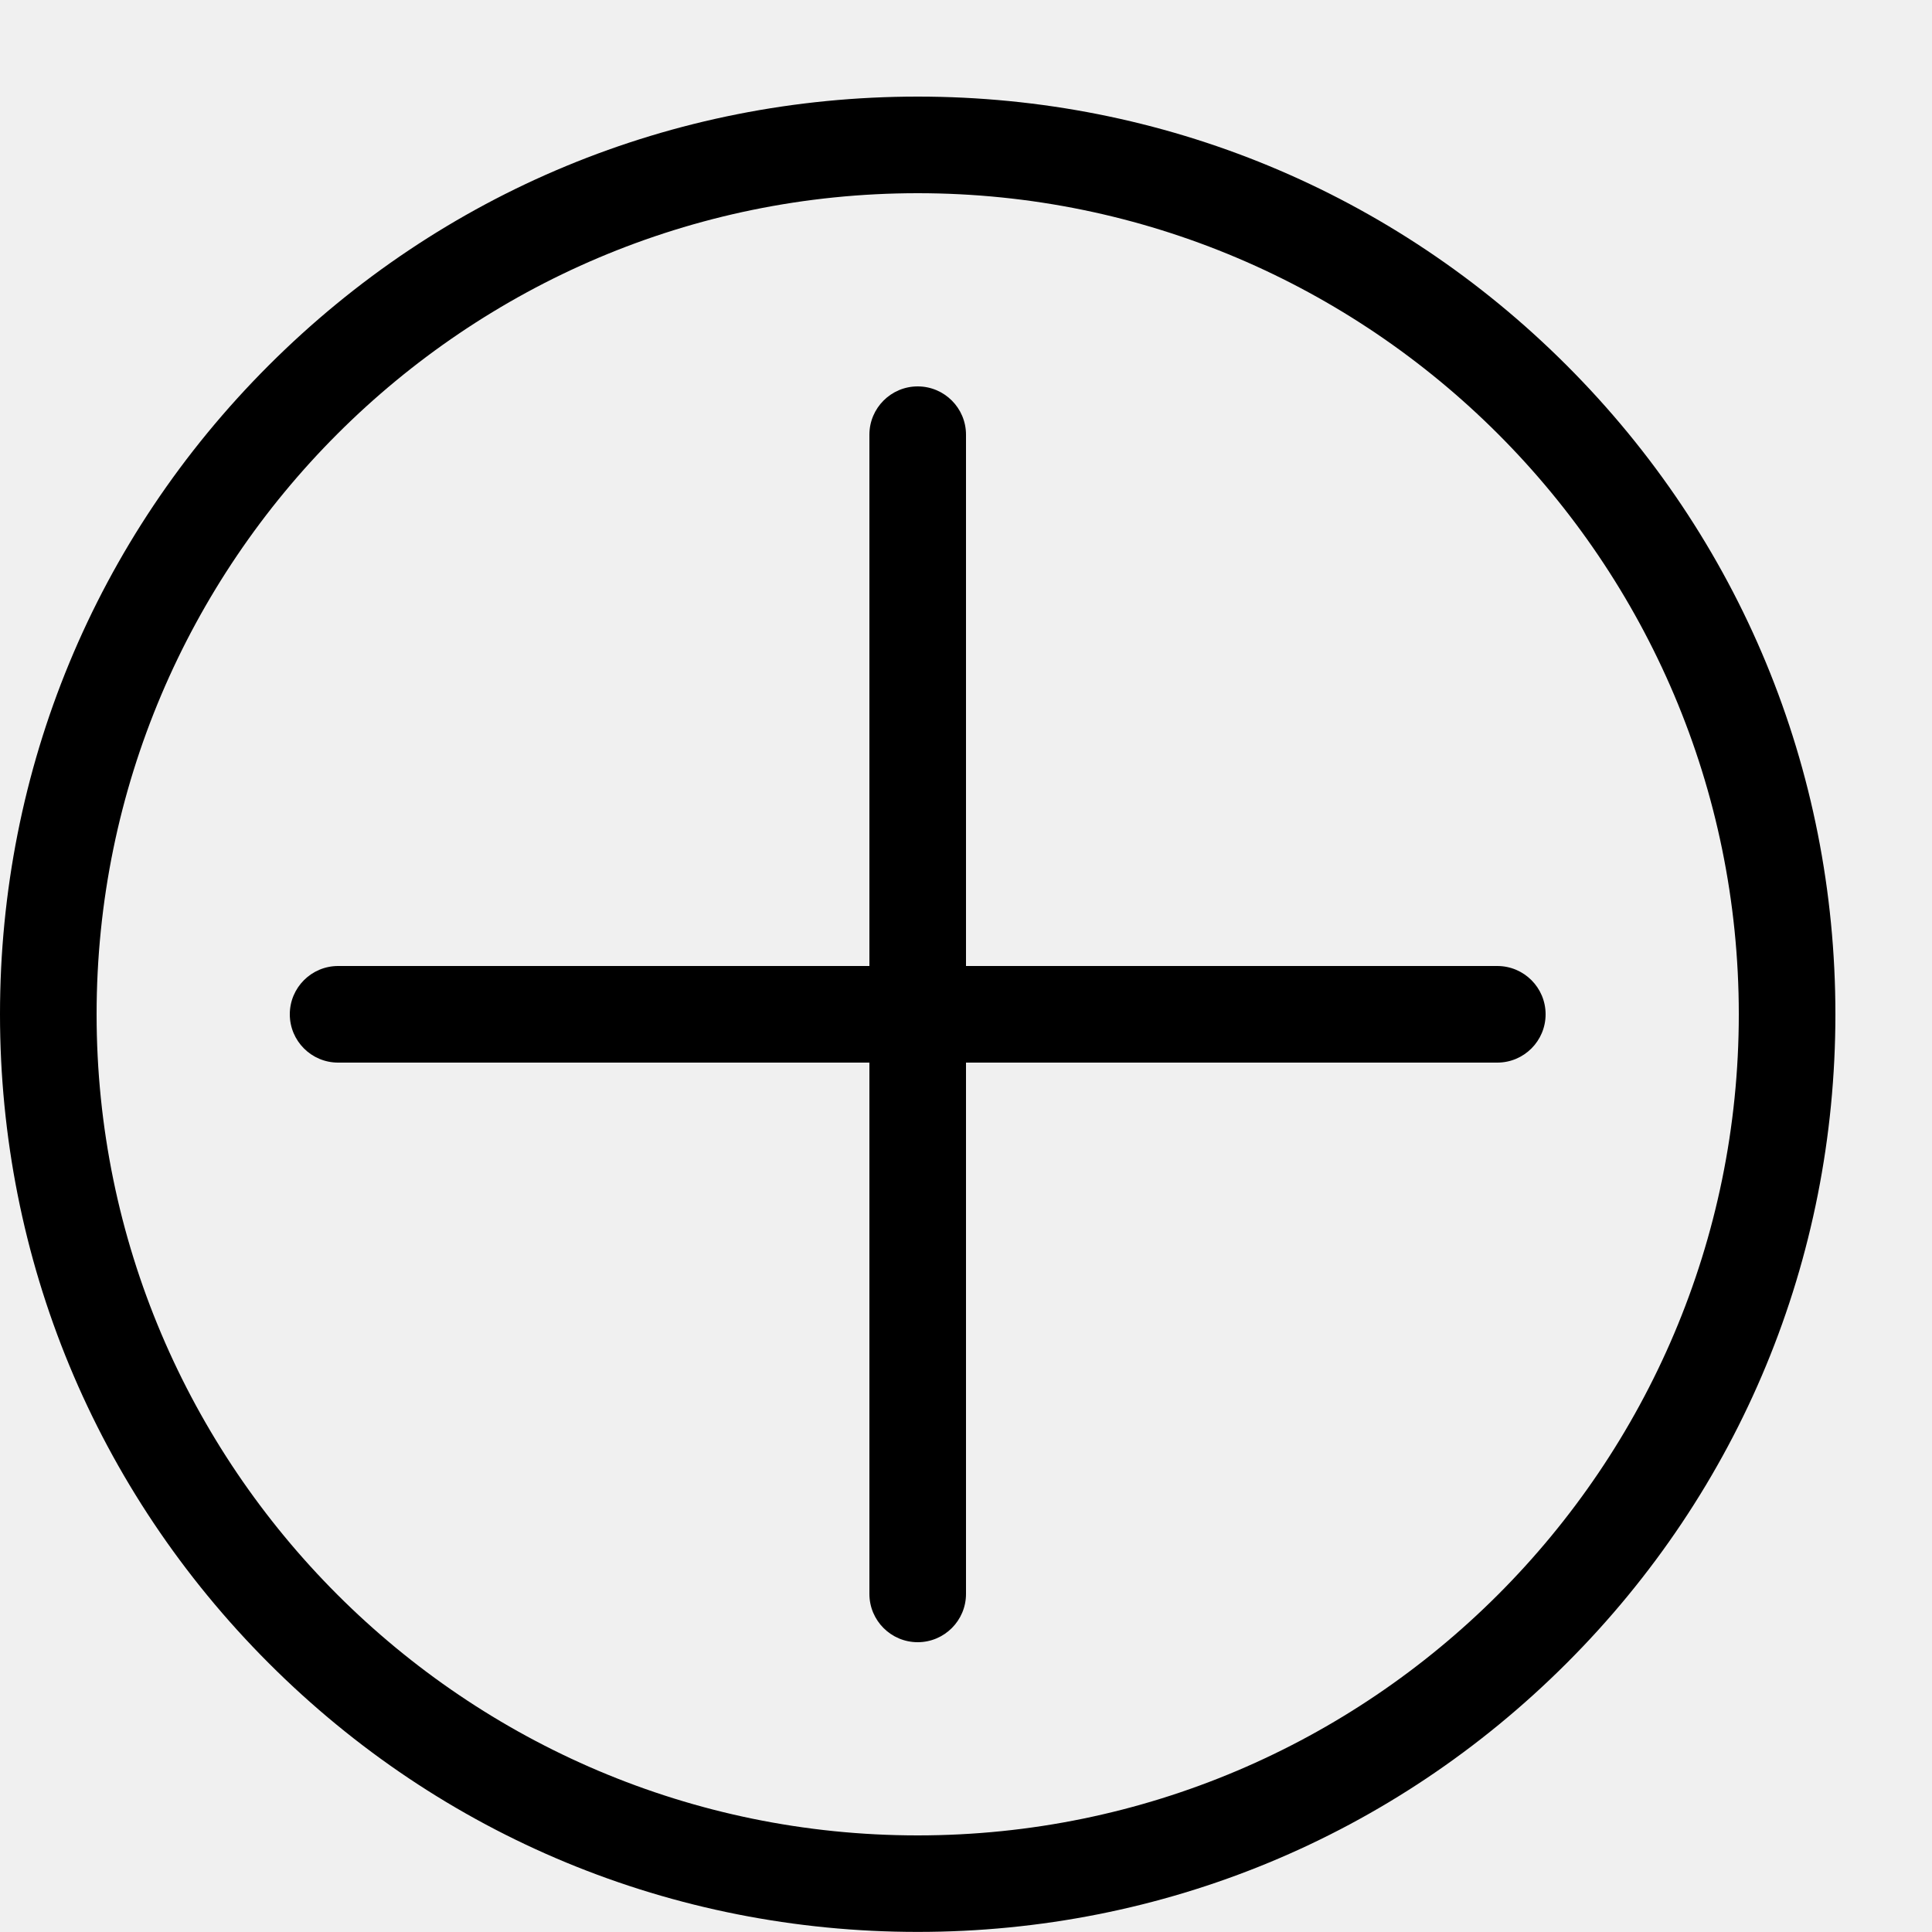
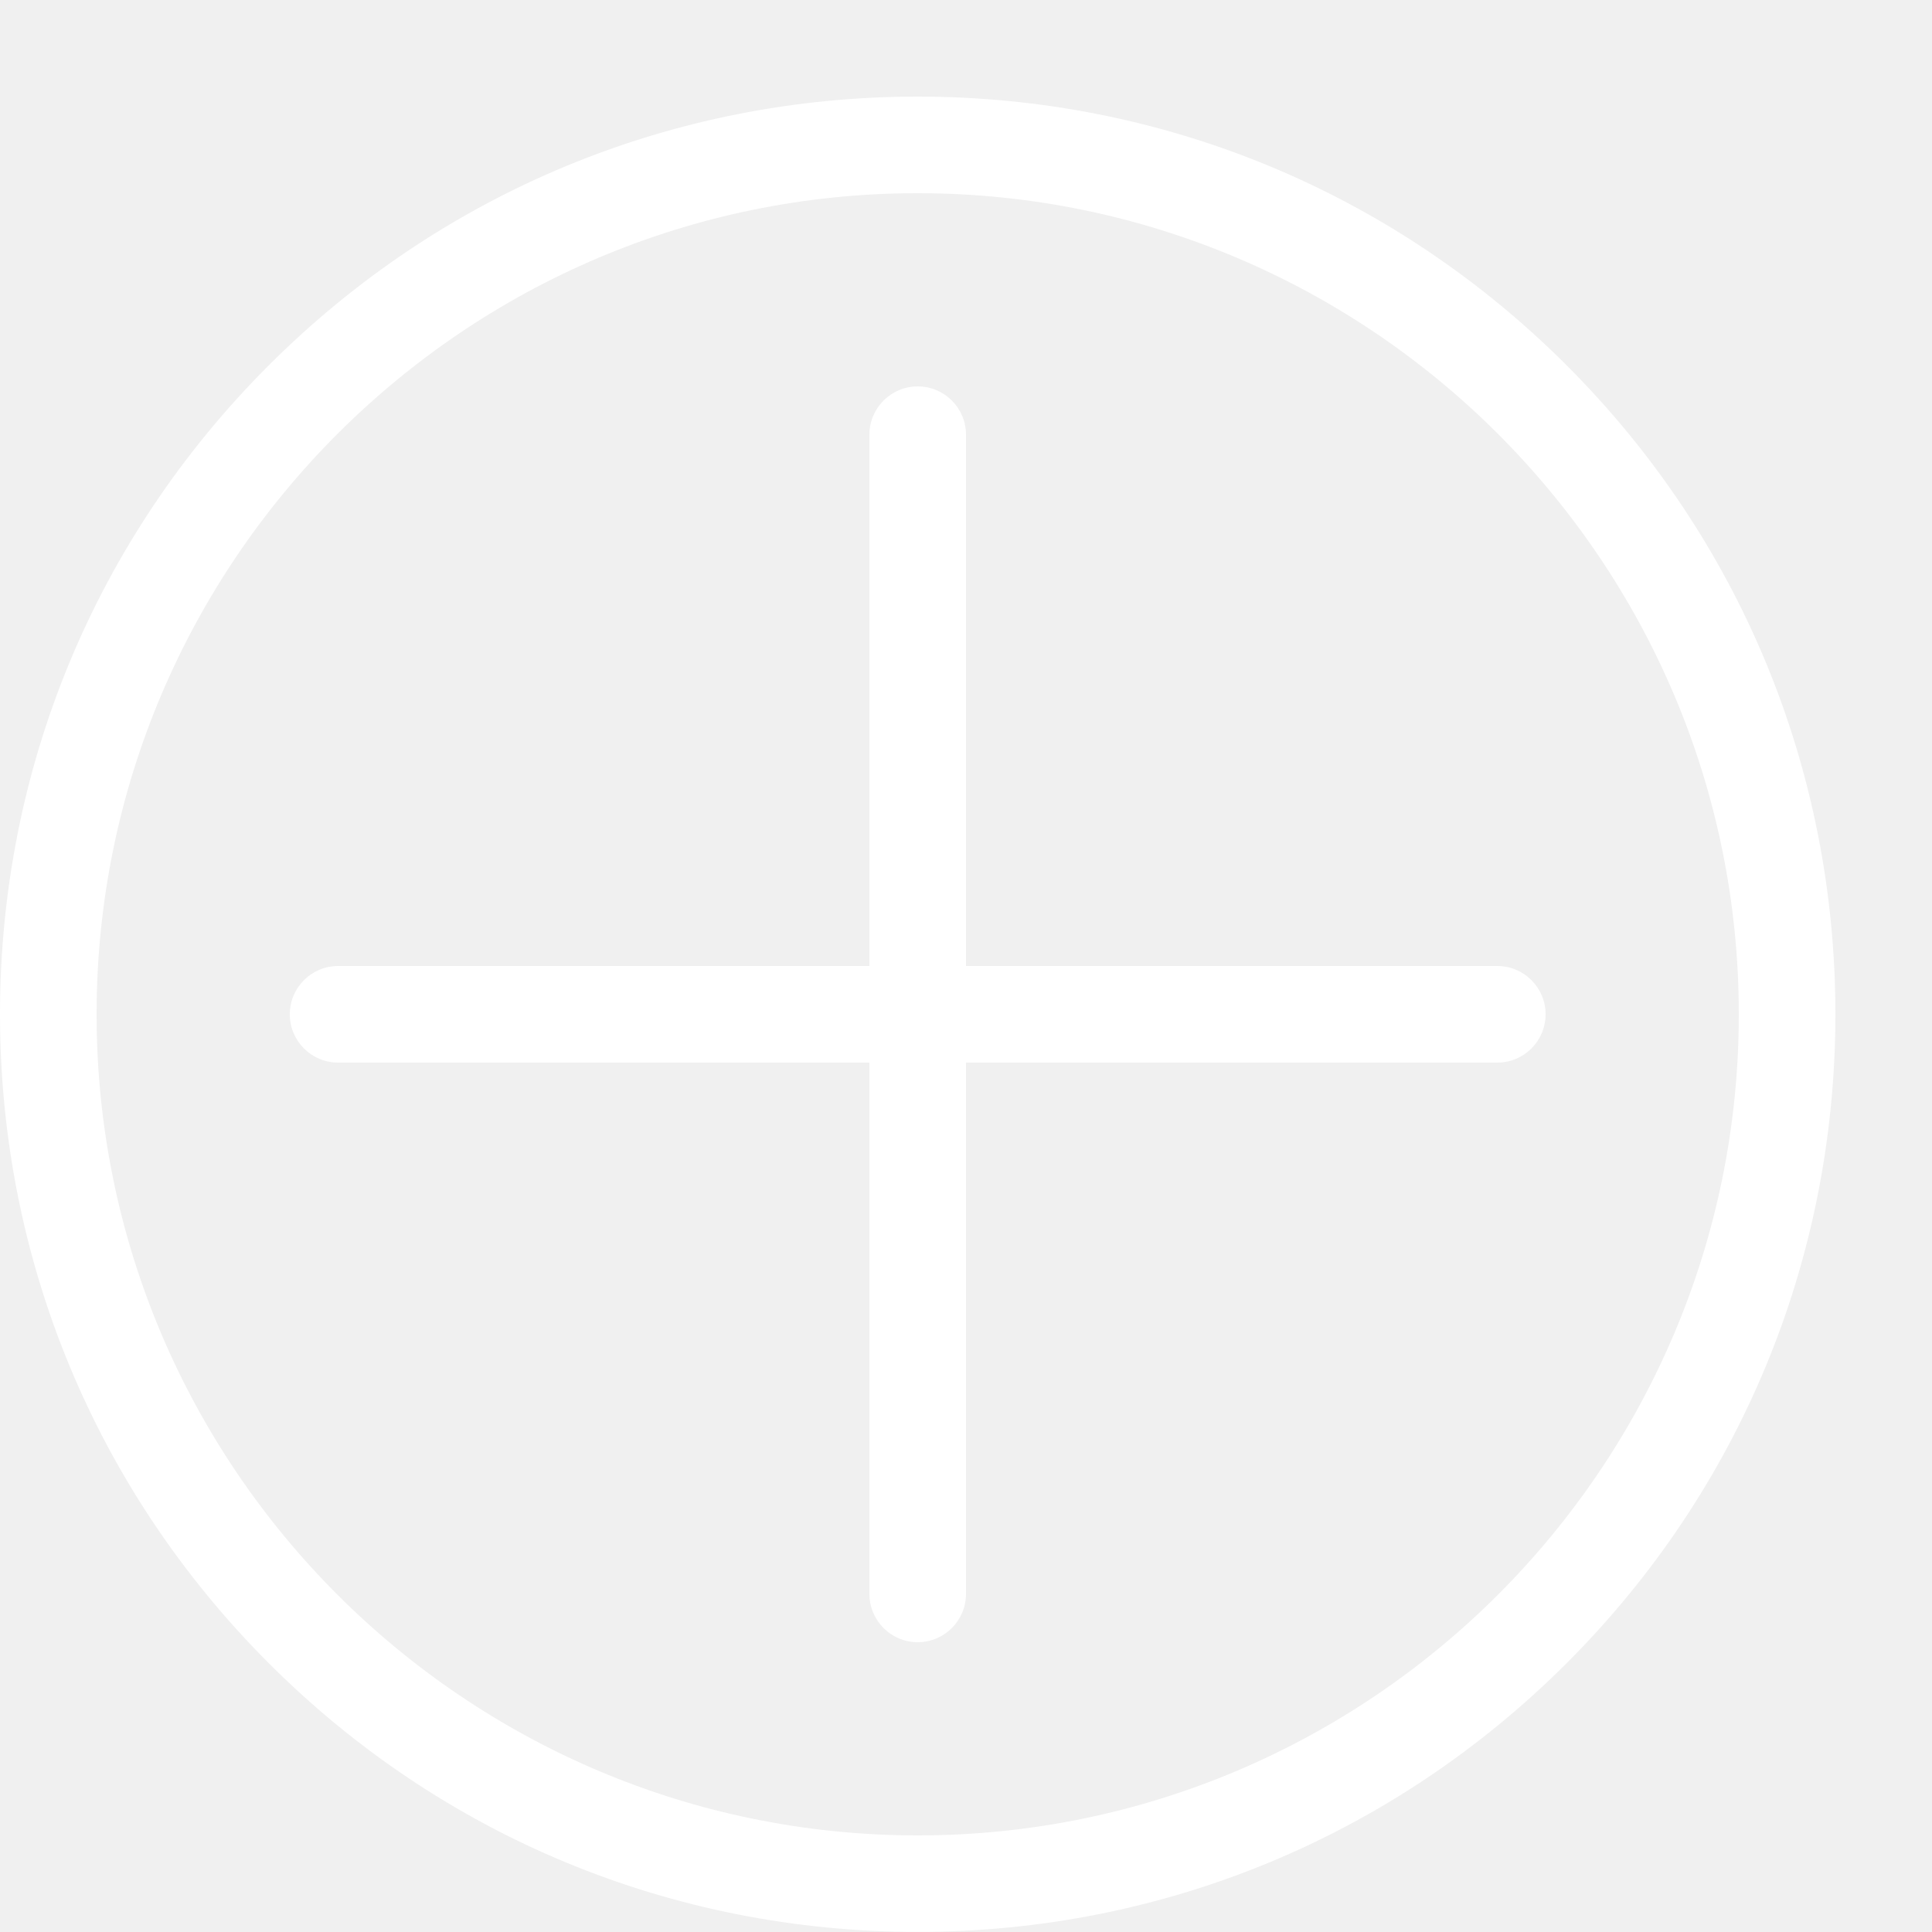
<svg xmlns="http://www.w3.org/2000/svg" version="1.1" width="20" height="20" viewBox="0 0 20 20">
-   <path fill="#000000" d="M16.218 3.782c-1.794-1.794-4.18-2.782-6.718-2.782s-4.923 0.988-6.718 2.782-2.782 4.18-2.782 6.717 0.988 4.923 2.782 6.718 4.18 2.782 6.718 2.782 4.923-0.988 6.718-2.782 2.782-4.18 2.782-6.718-0.988-4.923-2.782-6.717zM9.5 19c-4.687 0-8.5-3.813-8.5-8.5s3.813-8.5 8.5-8.5c4.687 0 8.5 3.813 8.5 8.5s-3.813 8.5-8.5 8.5z" />
-   <path fill="#000000" d="M15.5 10h-5.5v-5.5c0-0.276-0.224-0.5-0.5-0.5s-0.5 0.224-0.5 0.5v5.5h-5.5c-0.276 0-0.5 0.224-0.5 0.5s0.224 0.5 0.5 0.5h5.5v5.5c0 0.276 0.224 0.5 0.5 0.5s0.5-0.224 0.5-0.5v-5.5h5.5c0.276 0 0.5-0.224 0.5-0.5s-0.224-0.5-0.5-0.5z" />
+   <path fill="#FFF" d="M16.218 3.782c-1.794-1.794-4.18-2.782-6.718-2.782s-4.923 0.988-6.718 2.782-2.782 4.18-2.782 6.717 0.988 4.923 2.782 6.718 4.18 2.782 6.718 2.782 4.923-0.988 6.718-2.782 2.782-4.18 2.782-6.718-0.988-4.923-2.782-6.717zM9.5 19c-4.687 0-8.5-3.813-8.5-8.5s3.813-8.5 8.5-8.5c4.687 0 8.5 3.813 8.5 8.5s-3.813 8.5-8.5 8.5z" />
+   <path fill="#FFF" d="M15.5 10h-5.5v-5.5c0-0.276-0.224-0.5-0.5-0.5s-0.5 0.224-0.5 0.5v5.5h-5.5c-0.276 0-0.5 0.224-0.5 0.5s0.224 0.5 0.5 0.5h5.5v5.5c0 0.276 0.224 0.5 0.5 0.5s0.5-0.224 0.5-0.5v-5.5h5.5c0.276 0 0.5-0.224 0.5-0.5s-0.224-0.5-0.5-0.5z" />
</svg>
